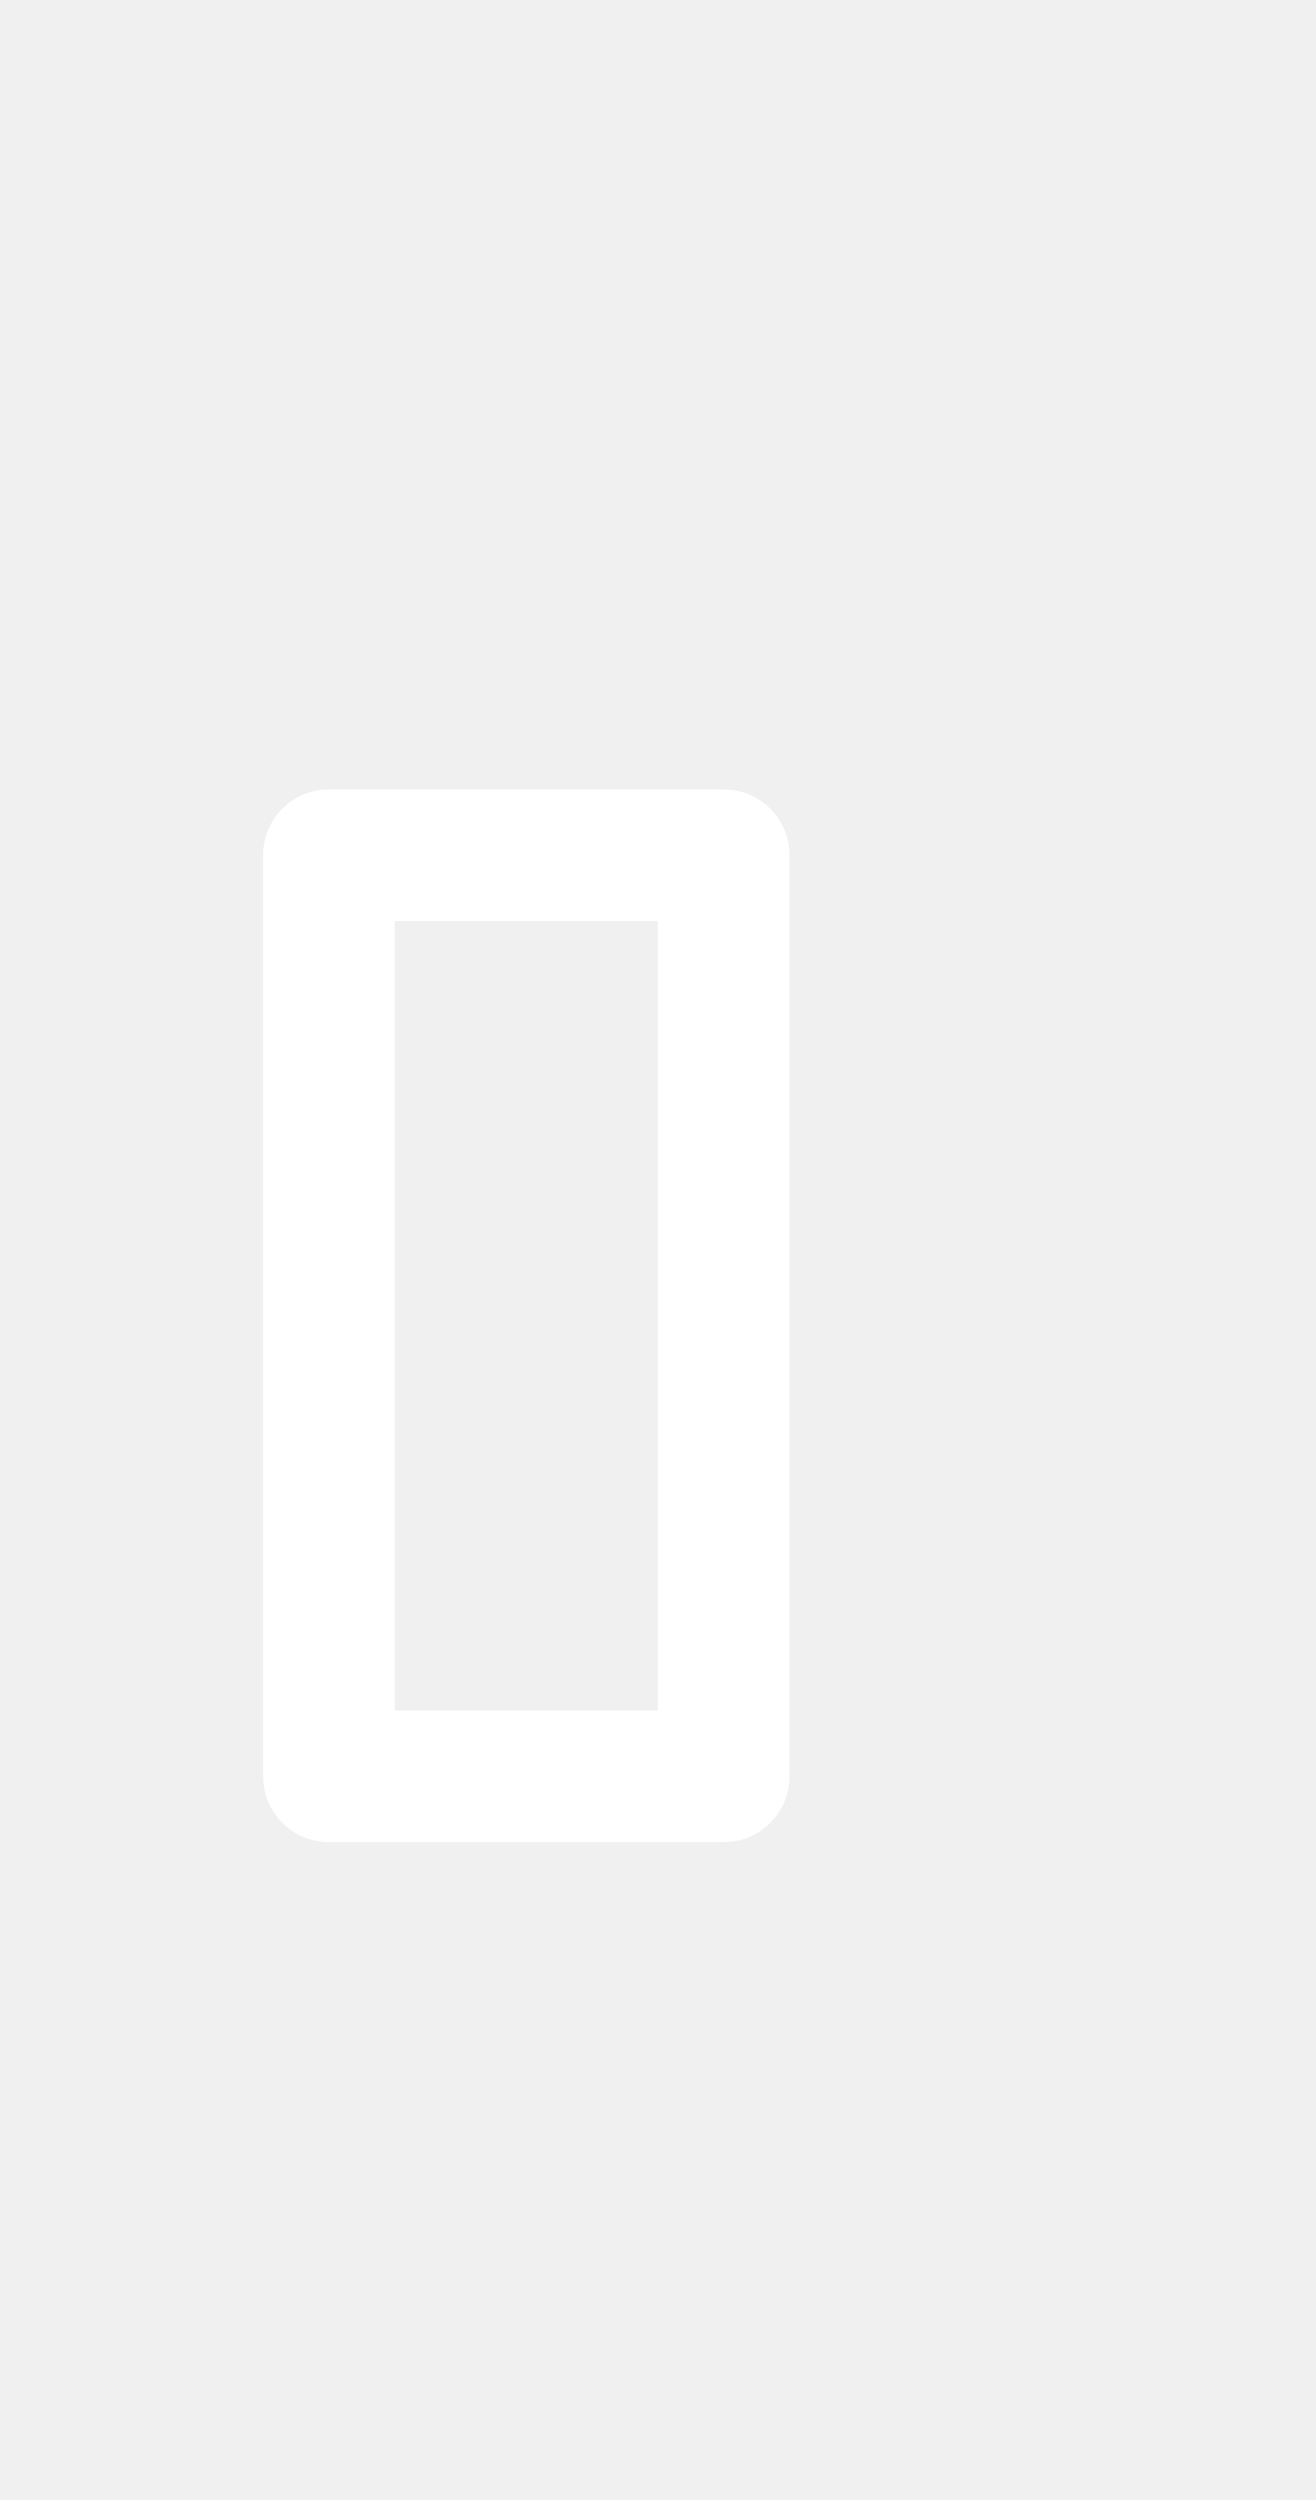
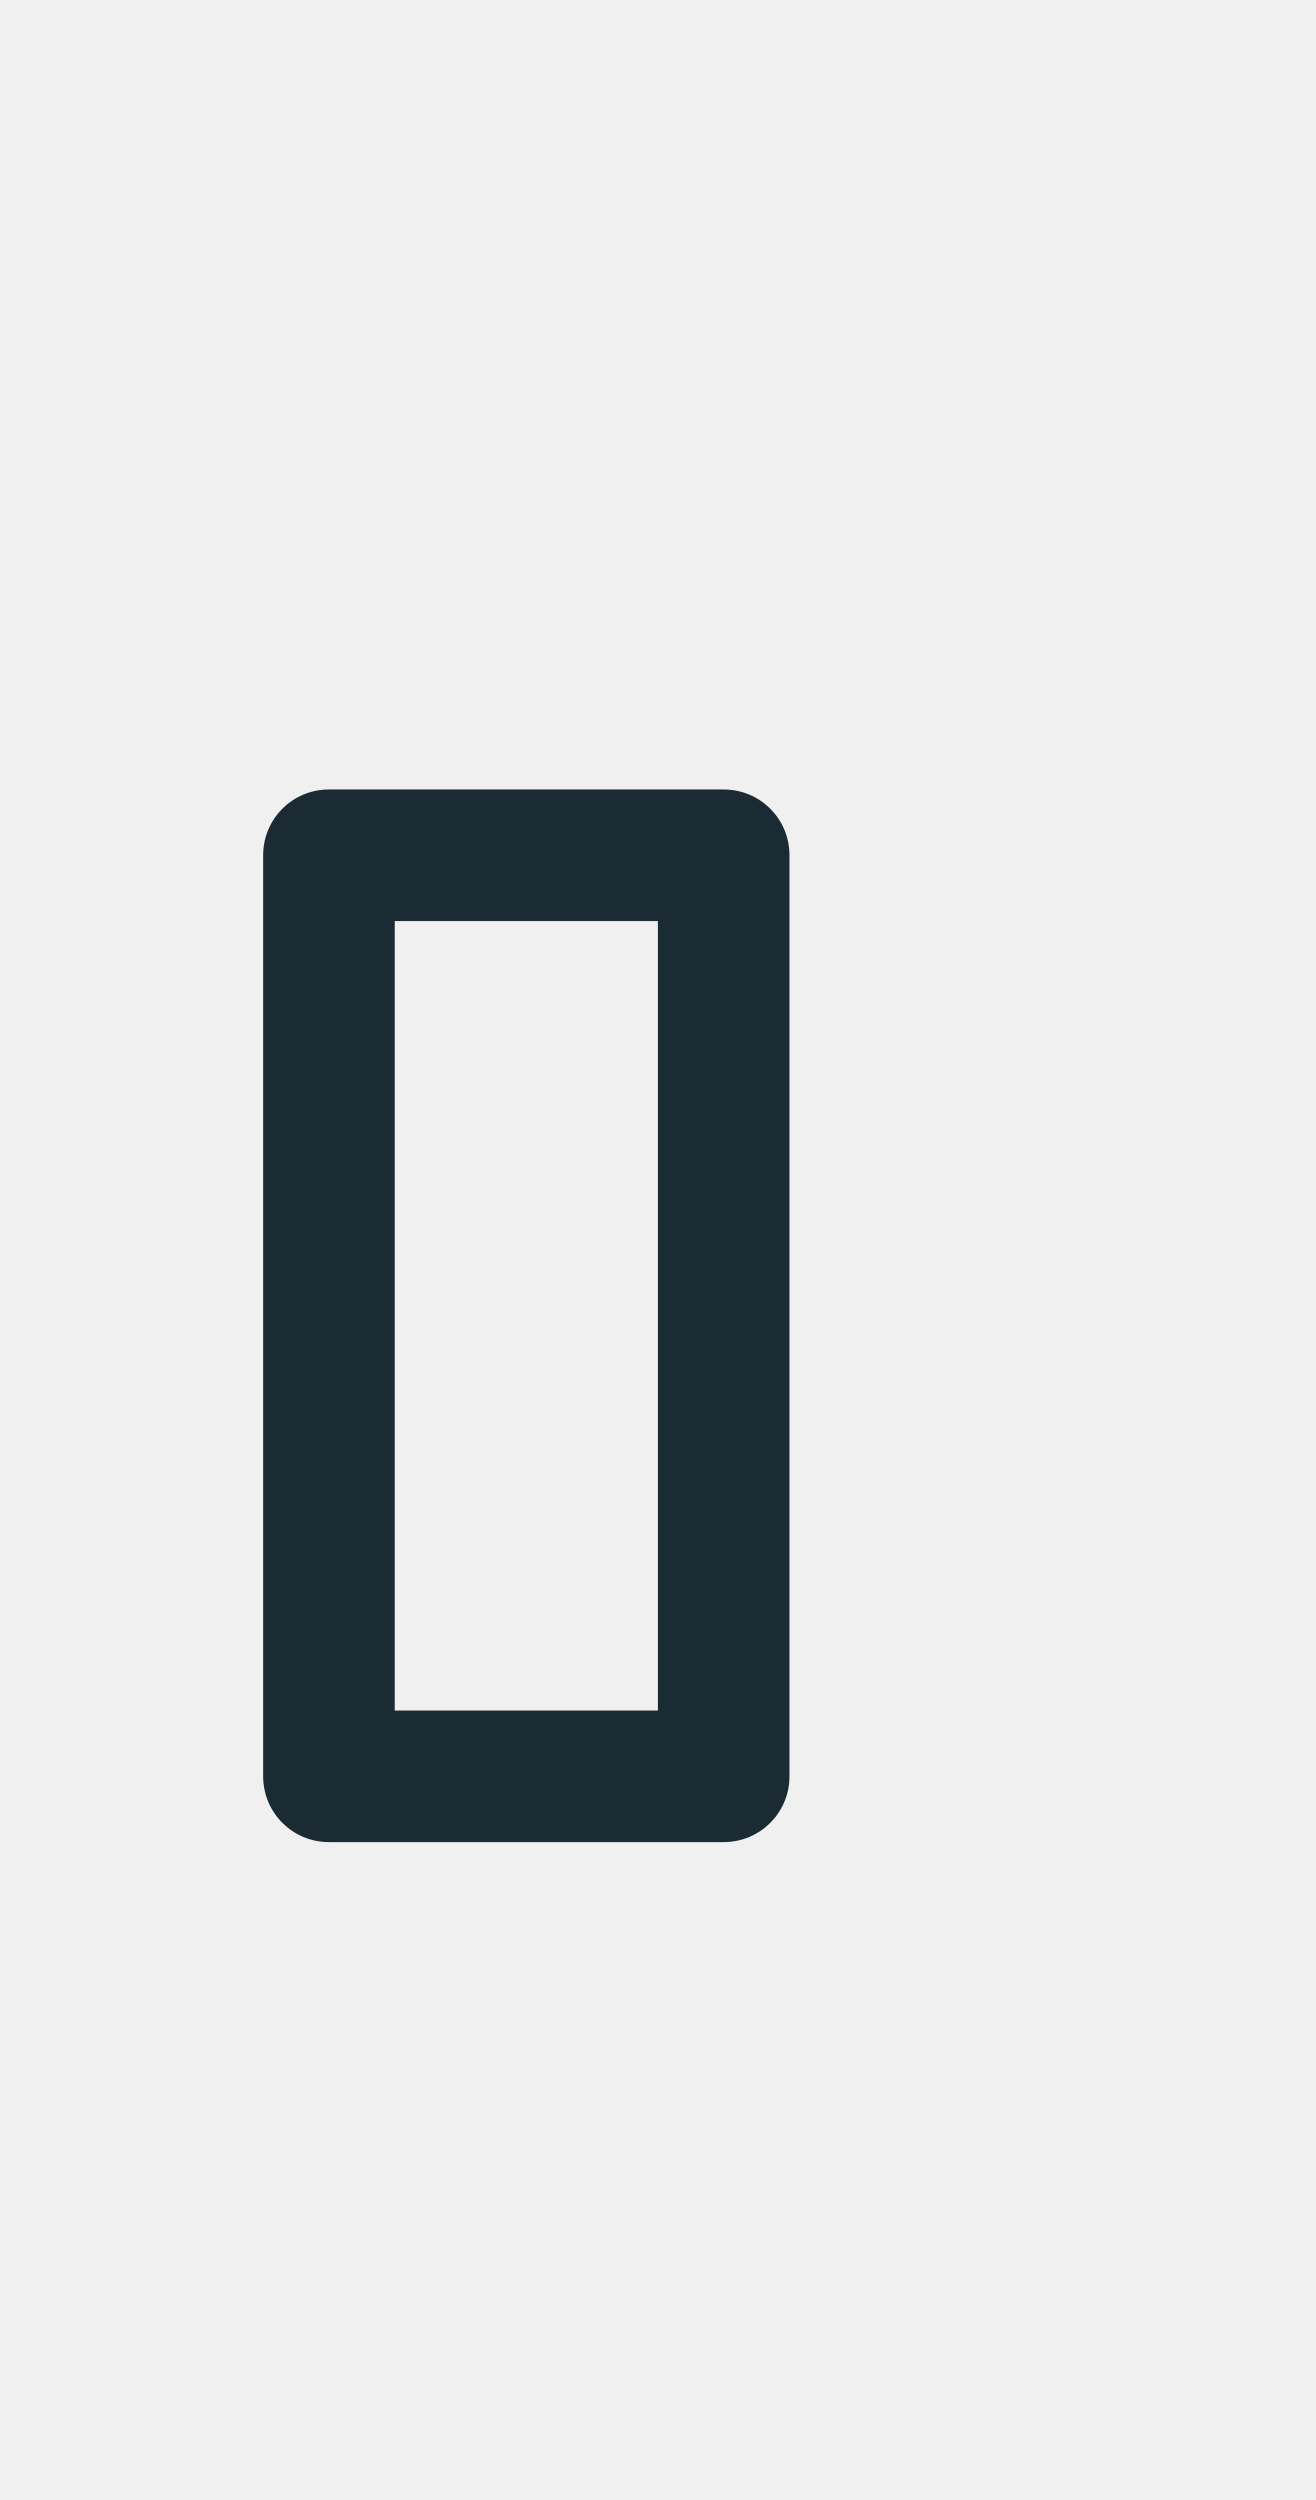
<svg xmlns="http://www.w3.org/2000/svg" width="10" height="19">
  <defs>
    <clipPath>
-       <rect width="10" height="19" x="20" y="1033.36" opacity="0.12" fill="#5fb3b3" color="#d8dee9" />
+       <rect width="10" height="19" x="20" y="1033.36" opacity="0.12" fill="#6699cc" color="#d8dee9" />
    </clipPath>
  </defs>
  <g transform="translate(0,-1033.362)">
-     <path d="M 2.5 6 C 2.223 6 2 6.223 2 6.5 L 2 13.5 C 2 13.777 2.223 14 2.5 14 L 5.5 14 C 5.777 14 6 13.777 6 13.5 L 6 6.5 C 6 6.223 5.777 6 5.5 6 L 2.5 6 z M 3 7 L 5 7 L 5 13 L 3 13 L 3 7 z " transform="translate(0,1033.362)" fill="#ffffff" />
+     <path d="M 2.5 6 C 2.223 6 2 6.223 2 6.5 L 2 13.5 C 2 13.777 2.223 14 2.5 14 L 5.5 14 C 5.777 14 6 13.777 6 13.5 L 6 6.5 C 6 6.223 5.777 6 5.5 6 L 2.5 6 z M 3 7 L 5 7 L 5 13 L 3 13 L 3 7 z " transform="translate(0,1033.362)" fill="#1b2b34" />
  </g>
</svg>
